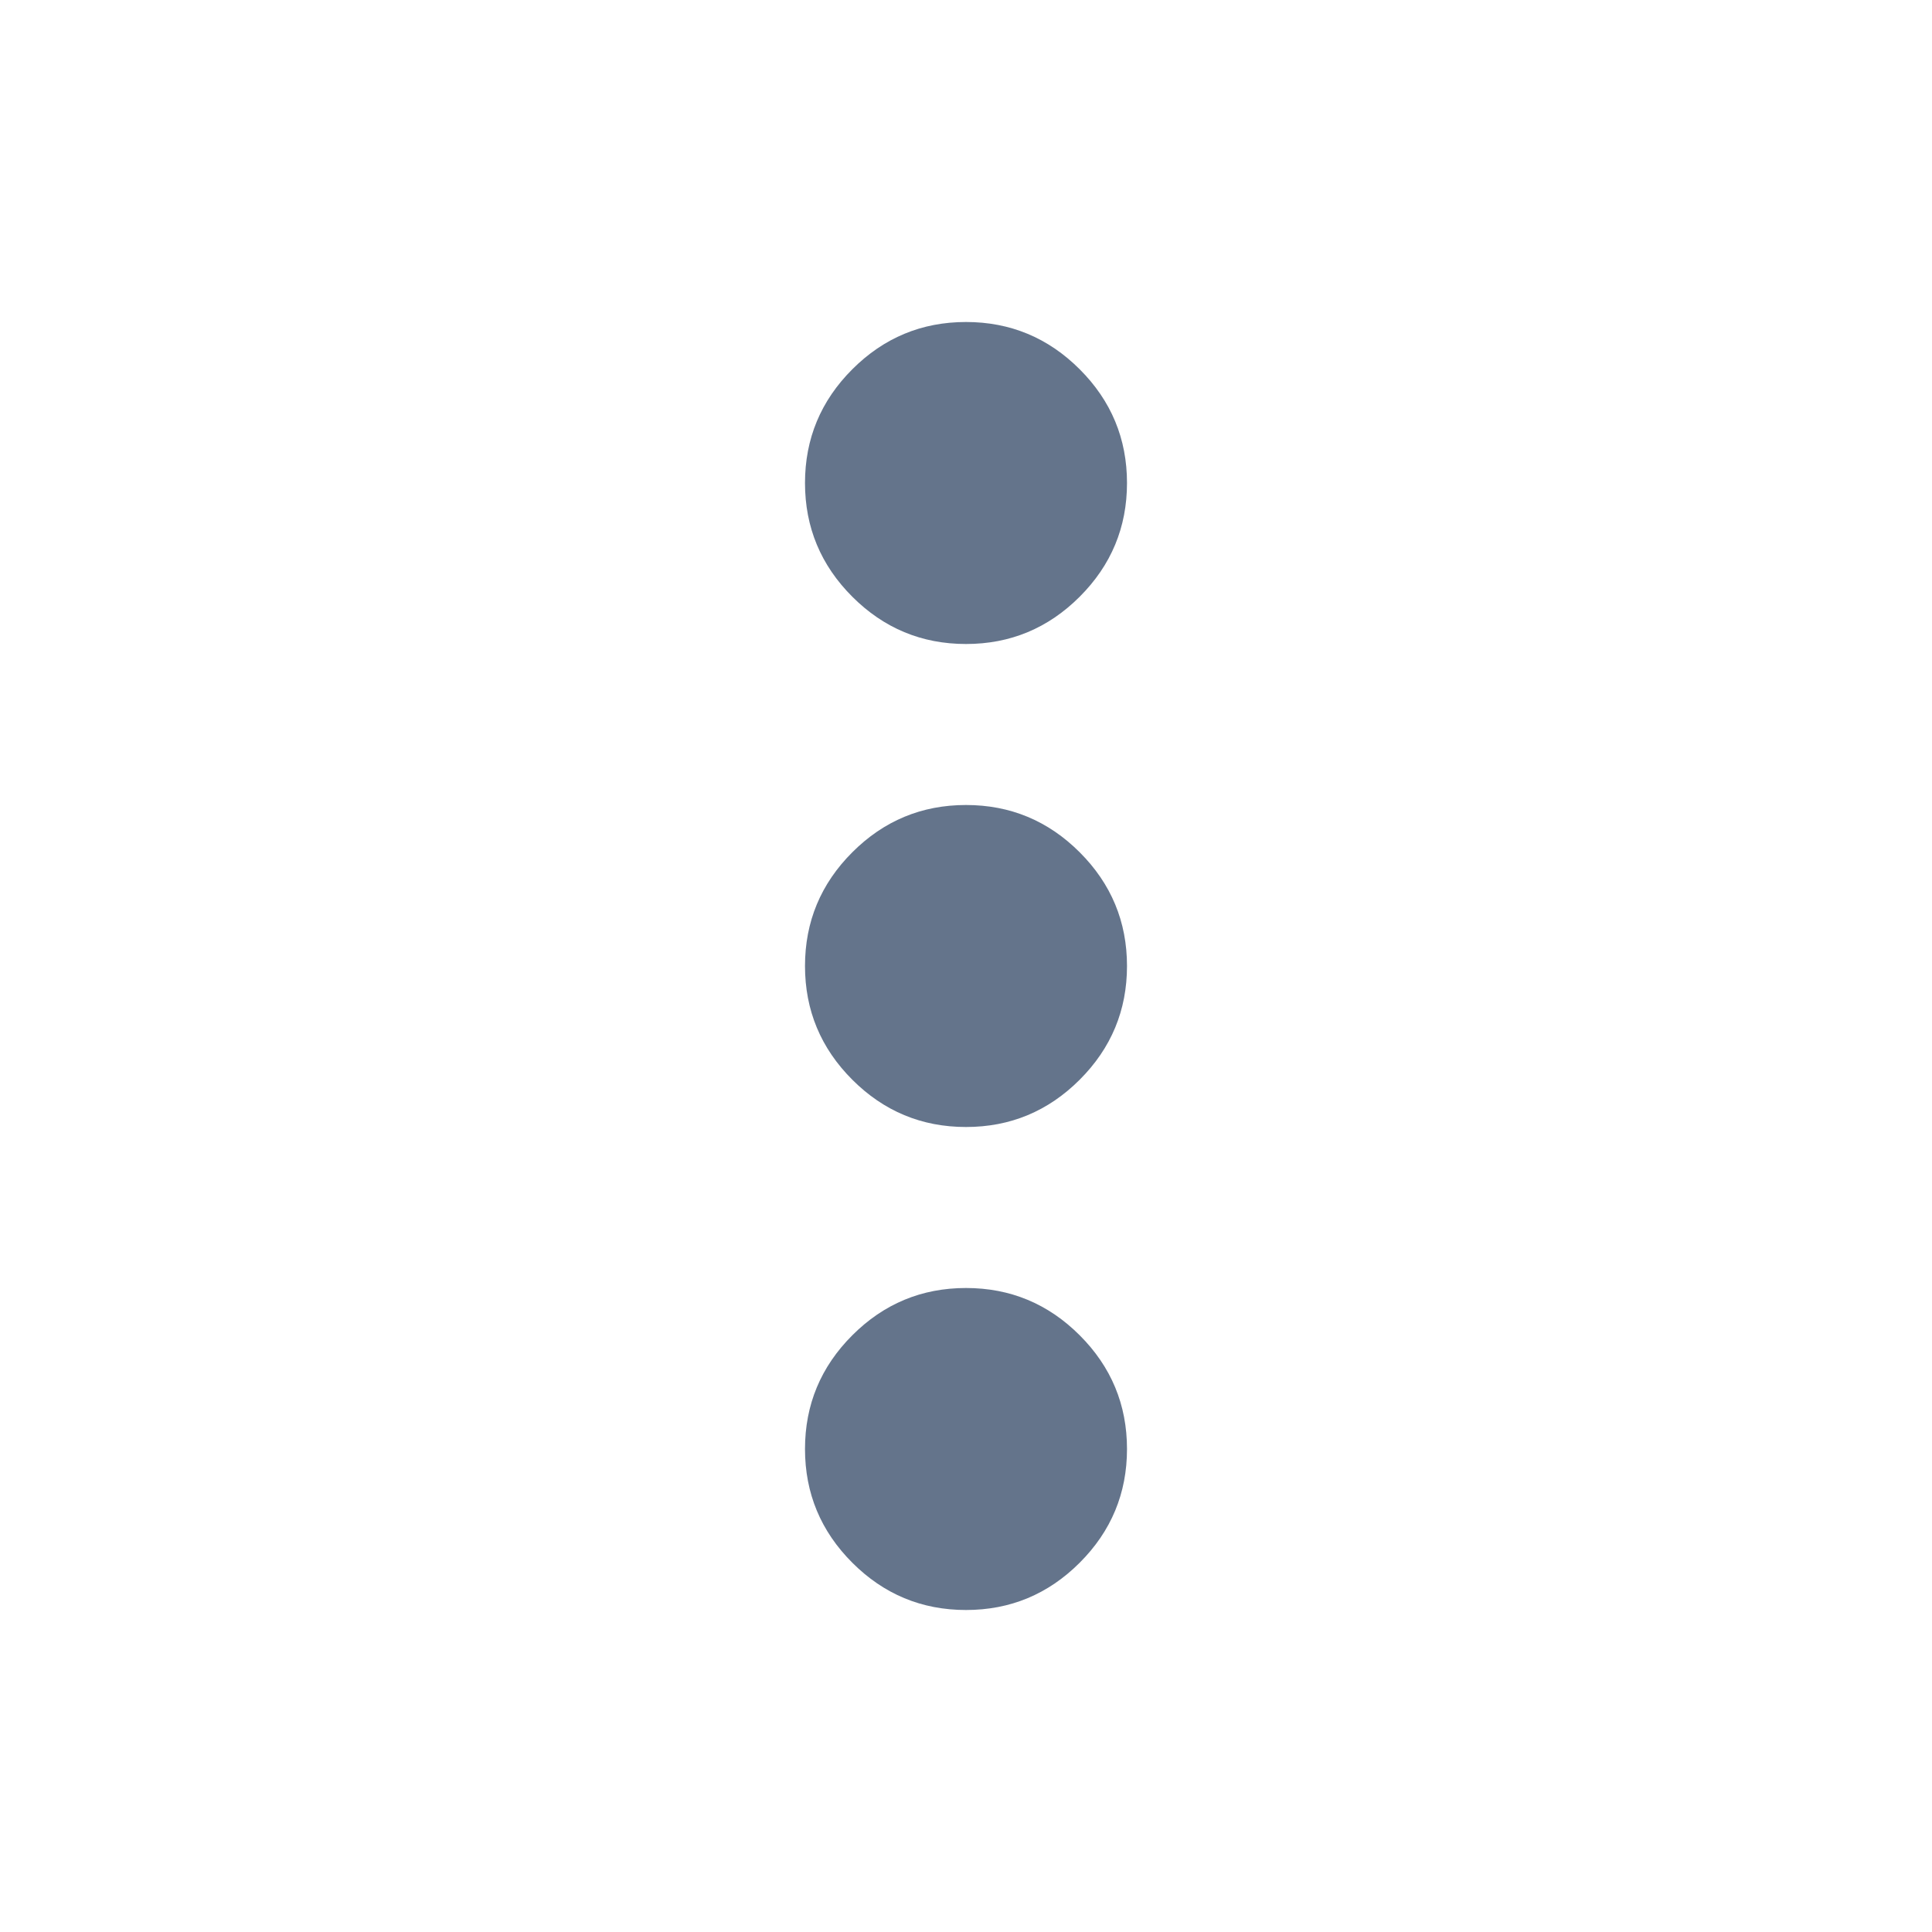
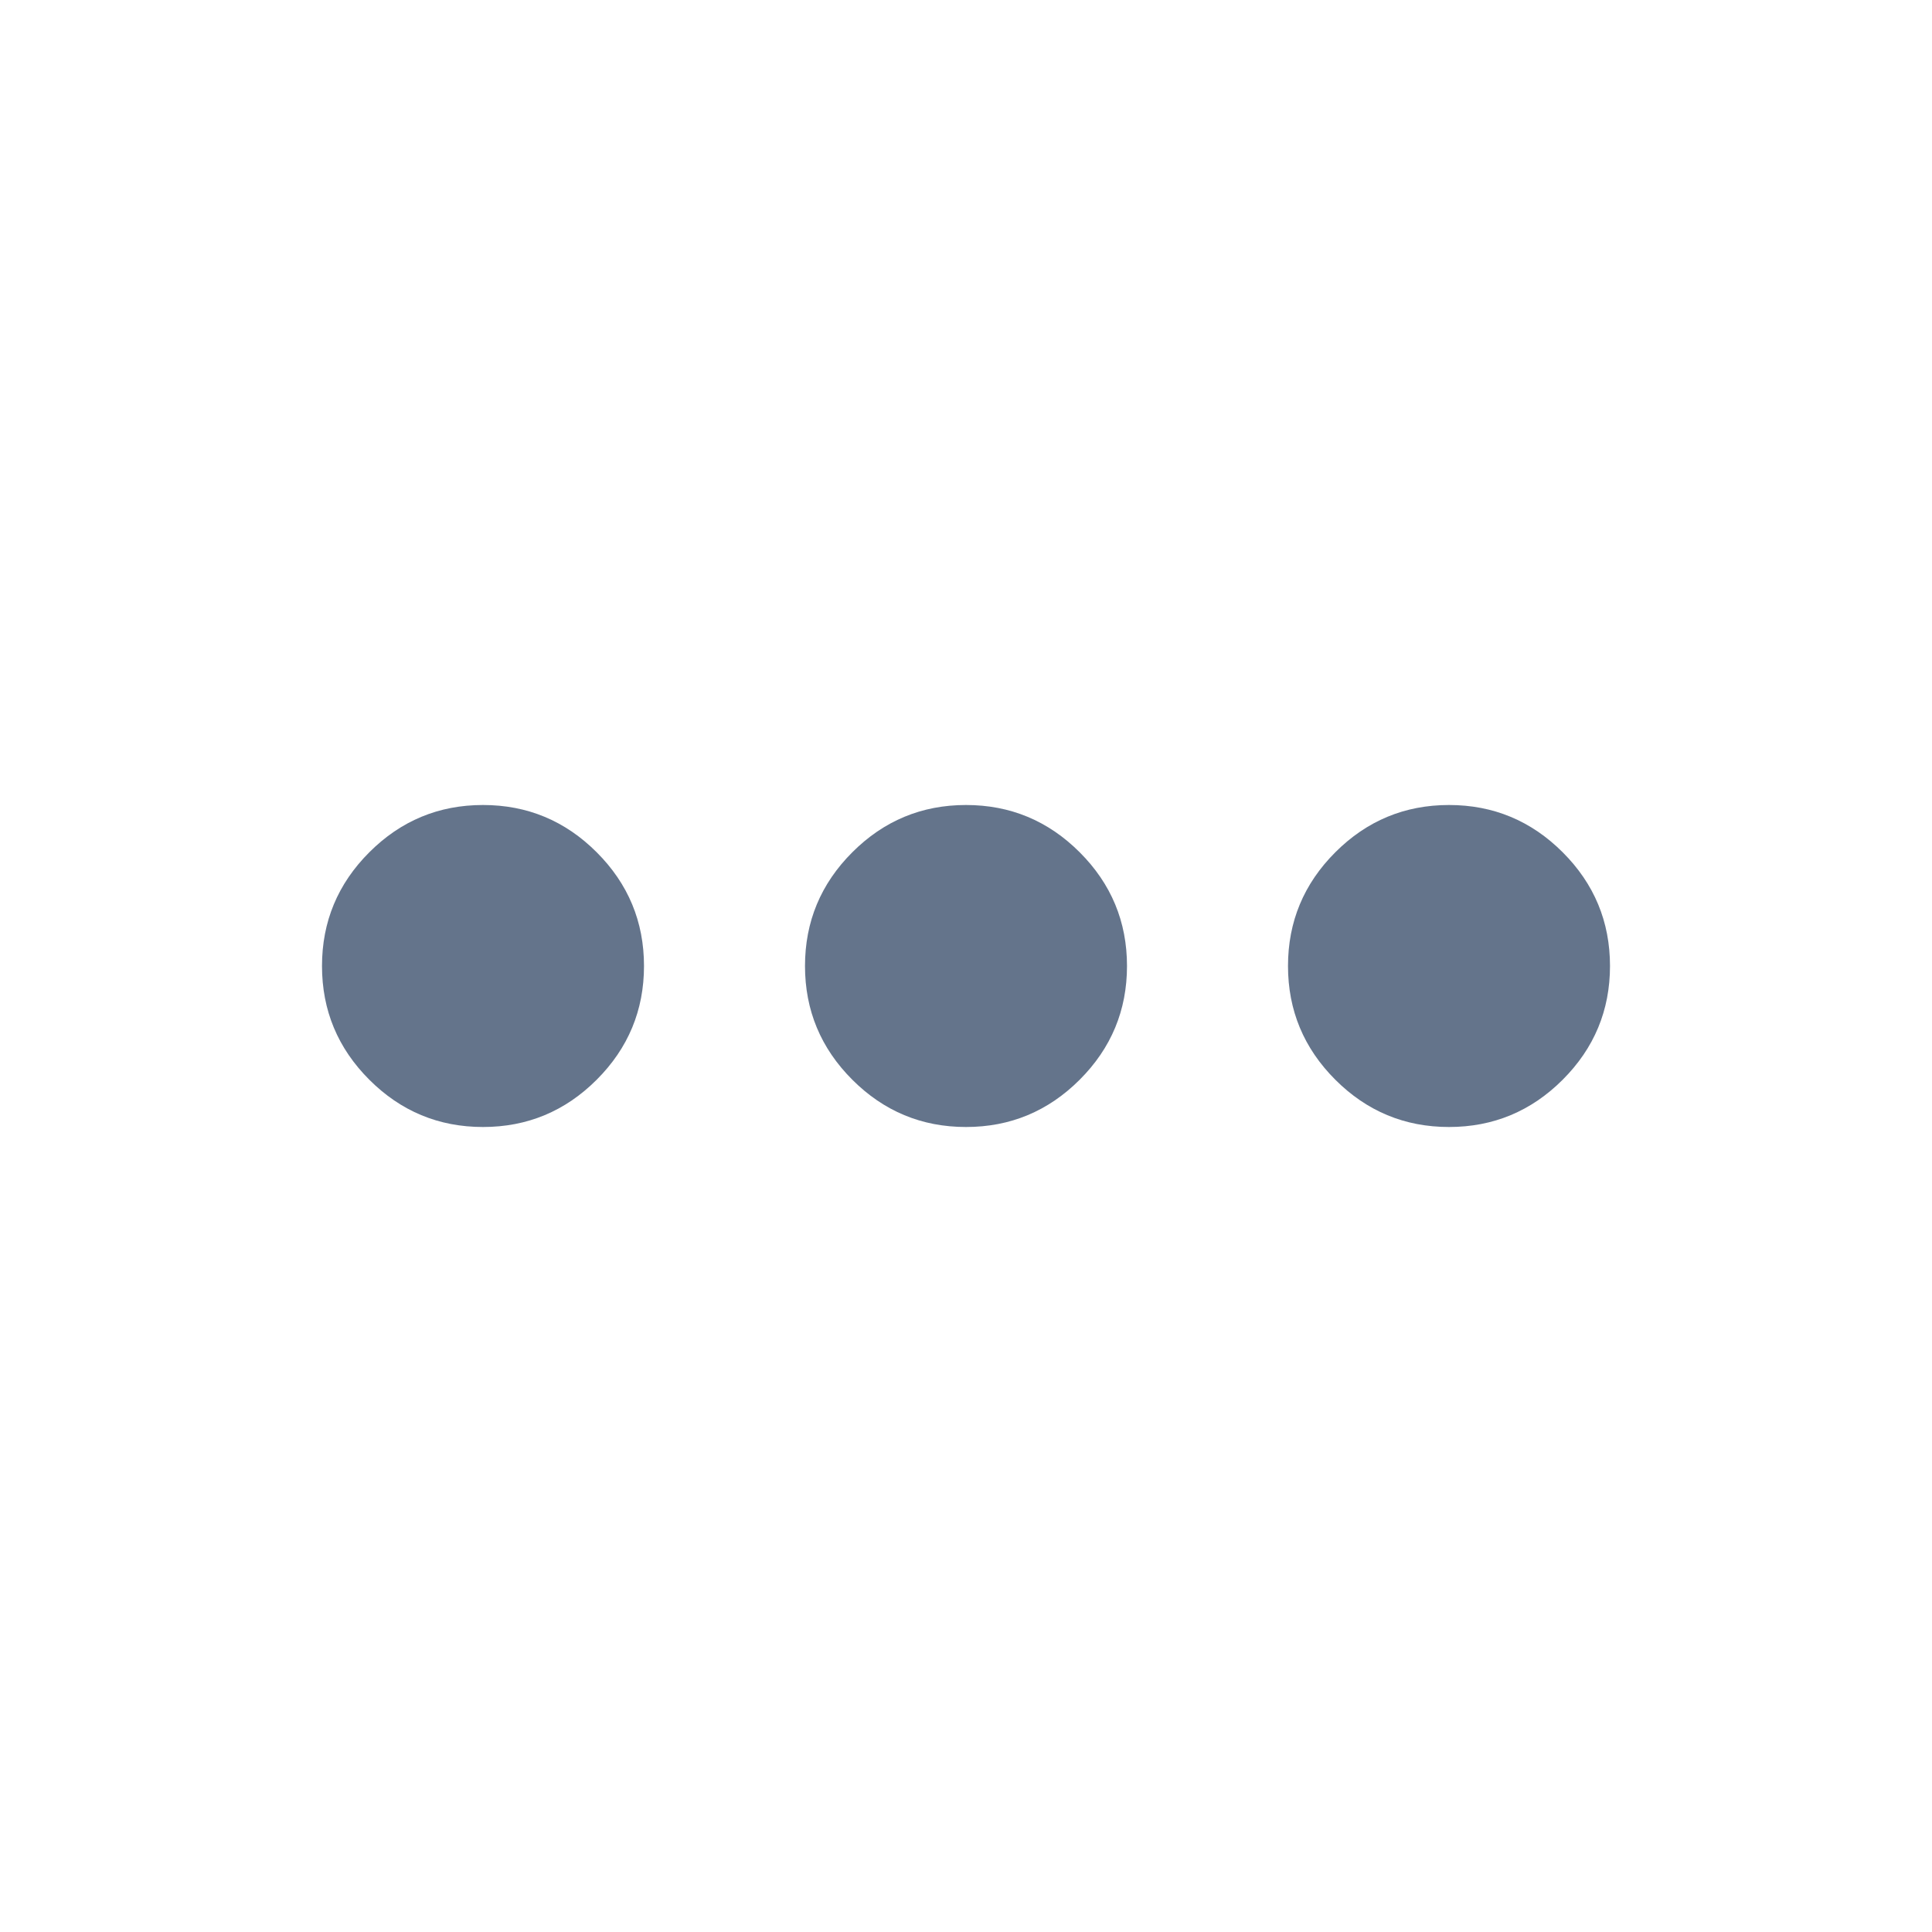
<svg xmlns="http://www.w3.org/2000/svg" height="24" viewBox="0 -960 960 960" width="24">
-   <path fill="#64748b" d="M480-160q-33 0-56.5-23.5T400-240q0-33 23.5-56.5T480-320q33 0 56.5 23.5T560-240q0 33-23.5 56.5T480-160Zm0-240q-33 0-56.5-23.5T400-480q0-33 23.5-56.5T480-560q33 0 56.5 23.5T560-480q0 33-23.5 56.5T480-400Zm0-240q-33 0-56.5-23.5T400-720q0-33 23.5-56.5T480-800q33 0 56.5 23.5T560-720q0 33-23.5 56.5T480-640Z" />
+   <path fill="#64748b" d="M240-400q-33 0-56.5-23.5T160-480q0-33 23.5-56.5T240-560q33 0 56.5 23.5T320-480q0 33-23.5 56.5T240-400Zm240 0q-33 0-56.5-23.5T400-480q0-33 23.5-56.5T480-560q33 0 56.5 23.5T560-480q0 33-23.5 56.5T480-400Zm240 0q-33 0-56.5-23.5T640-480q0-33 23.5-56.5T720-560q33 0 56.5 23.5T800-480q0 33-23.5 56.5T720-400Z" />
</svg>
